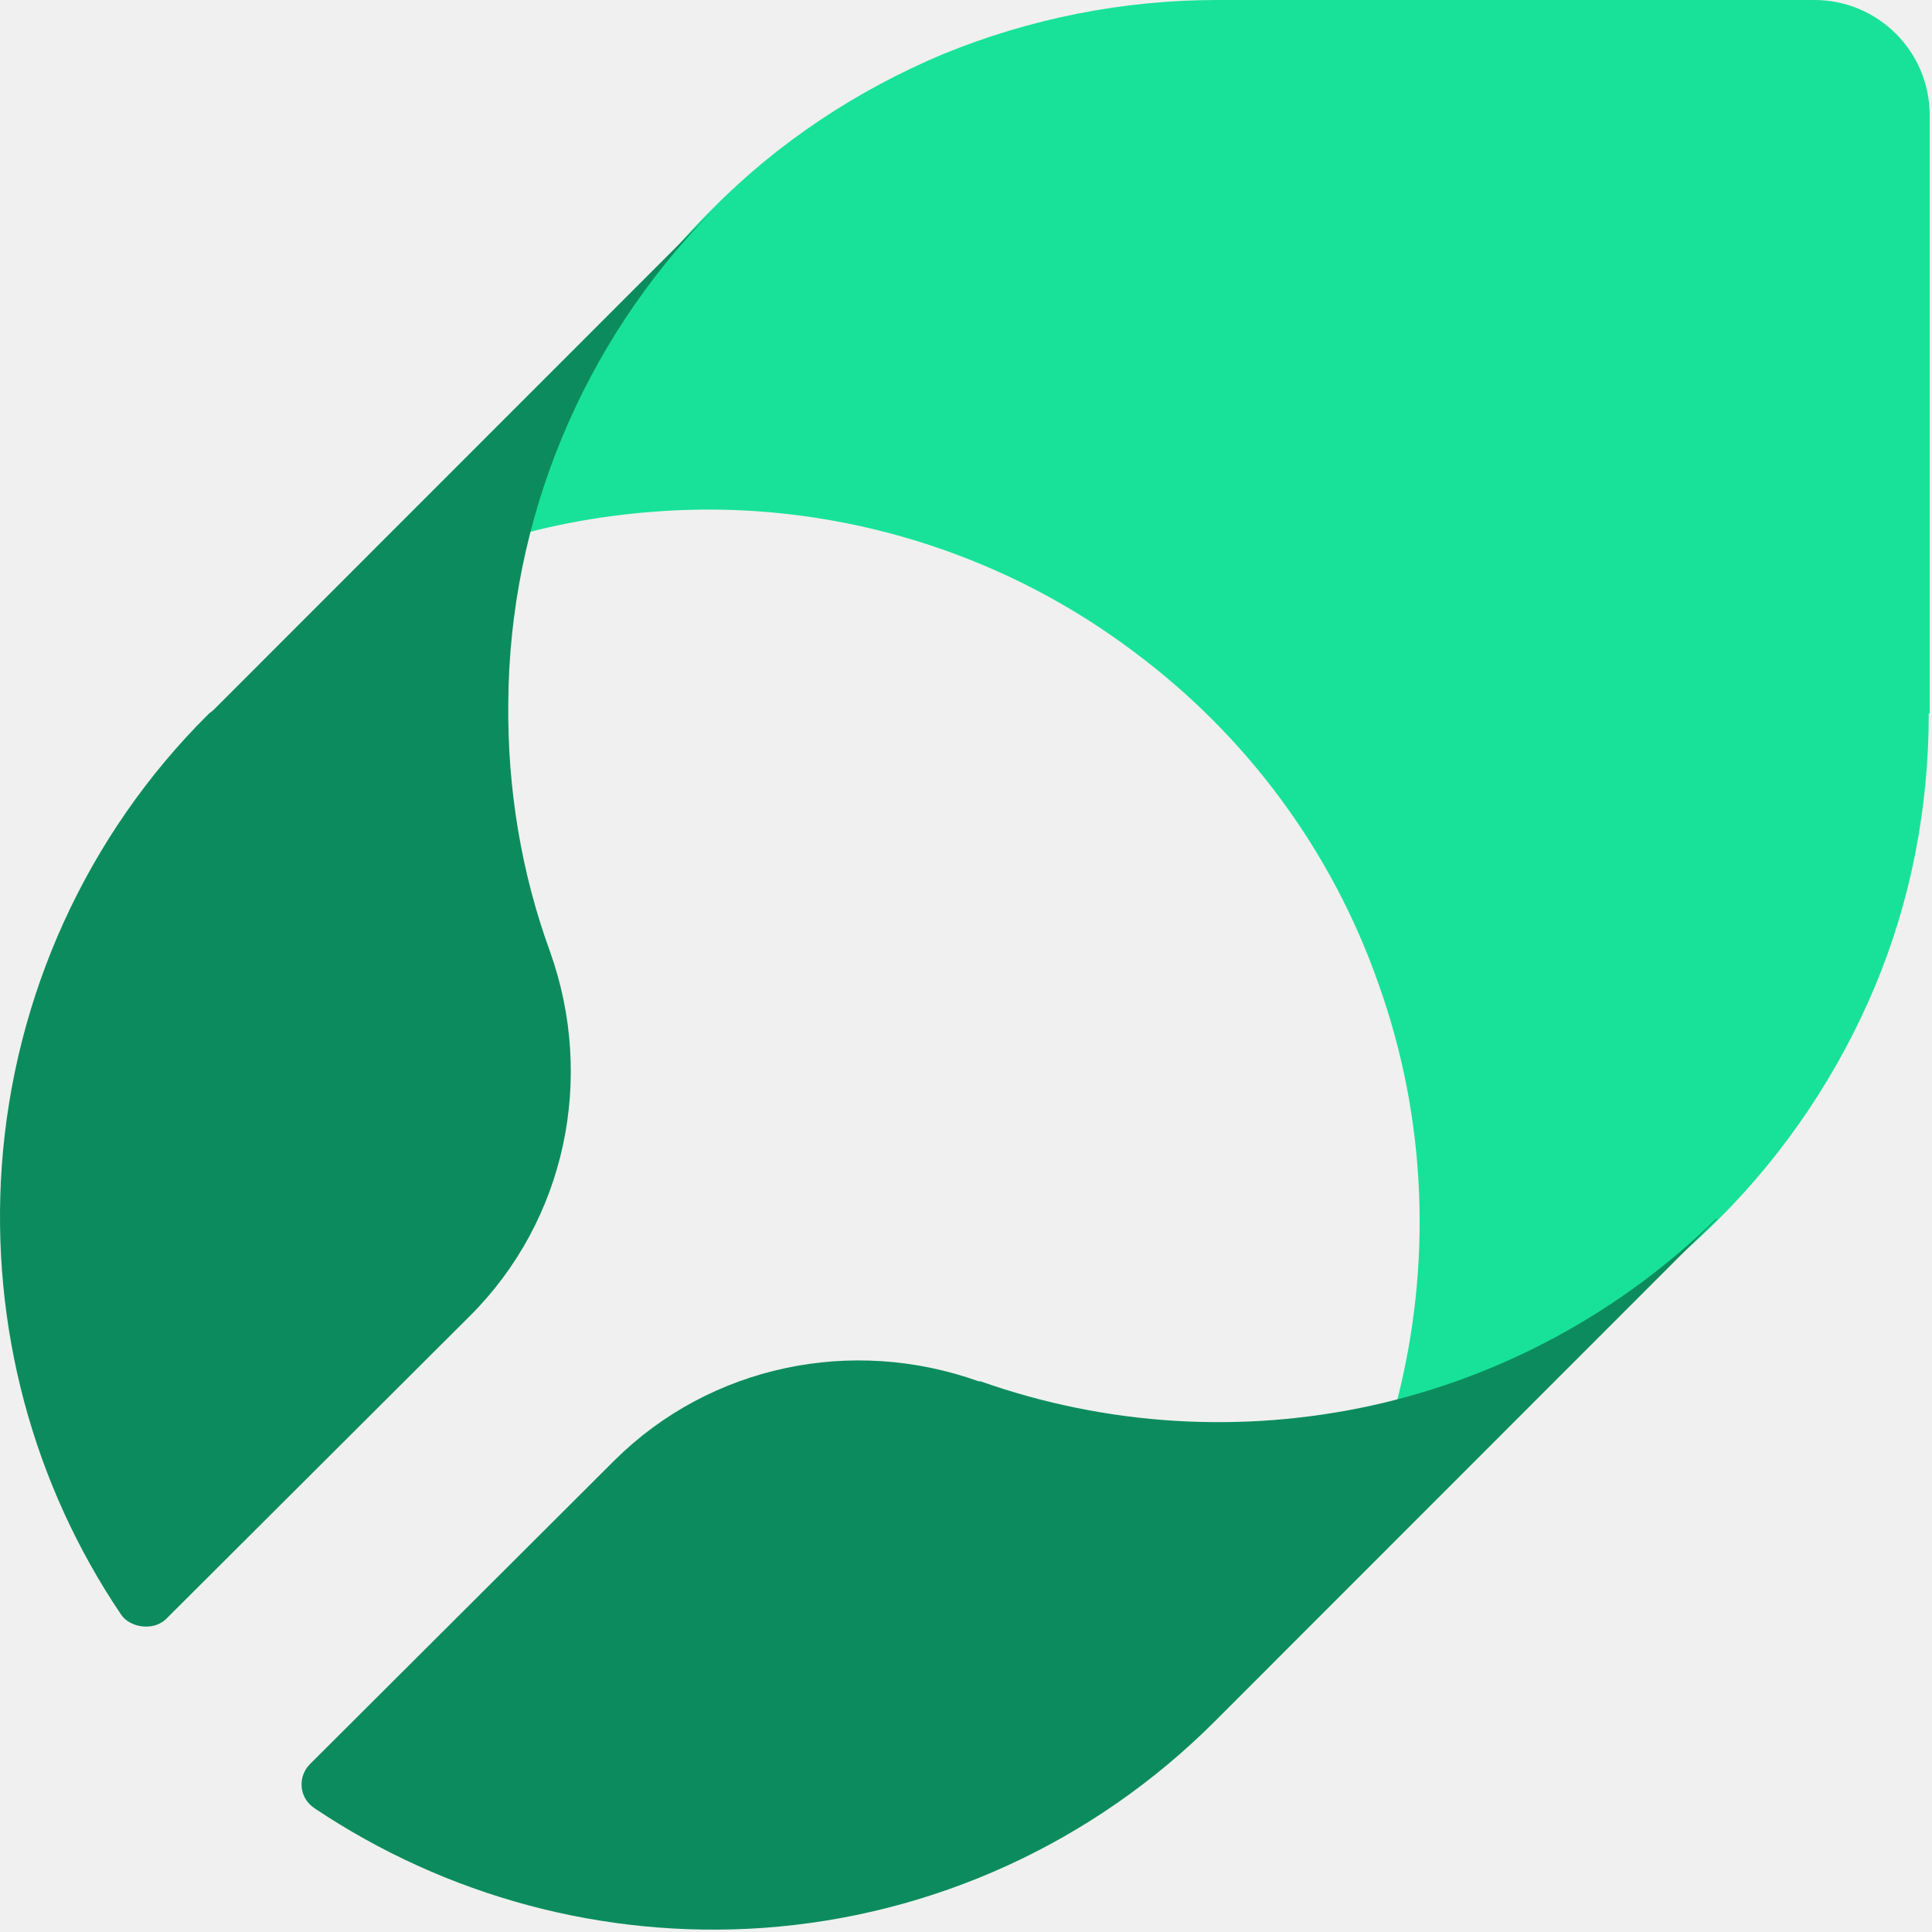
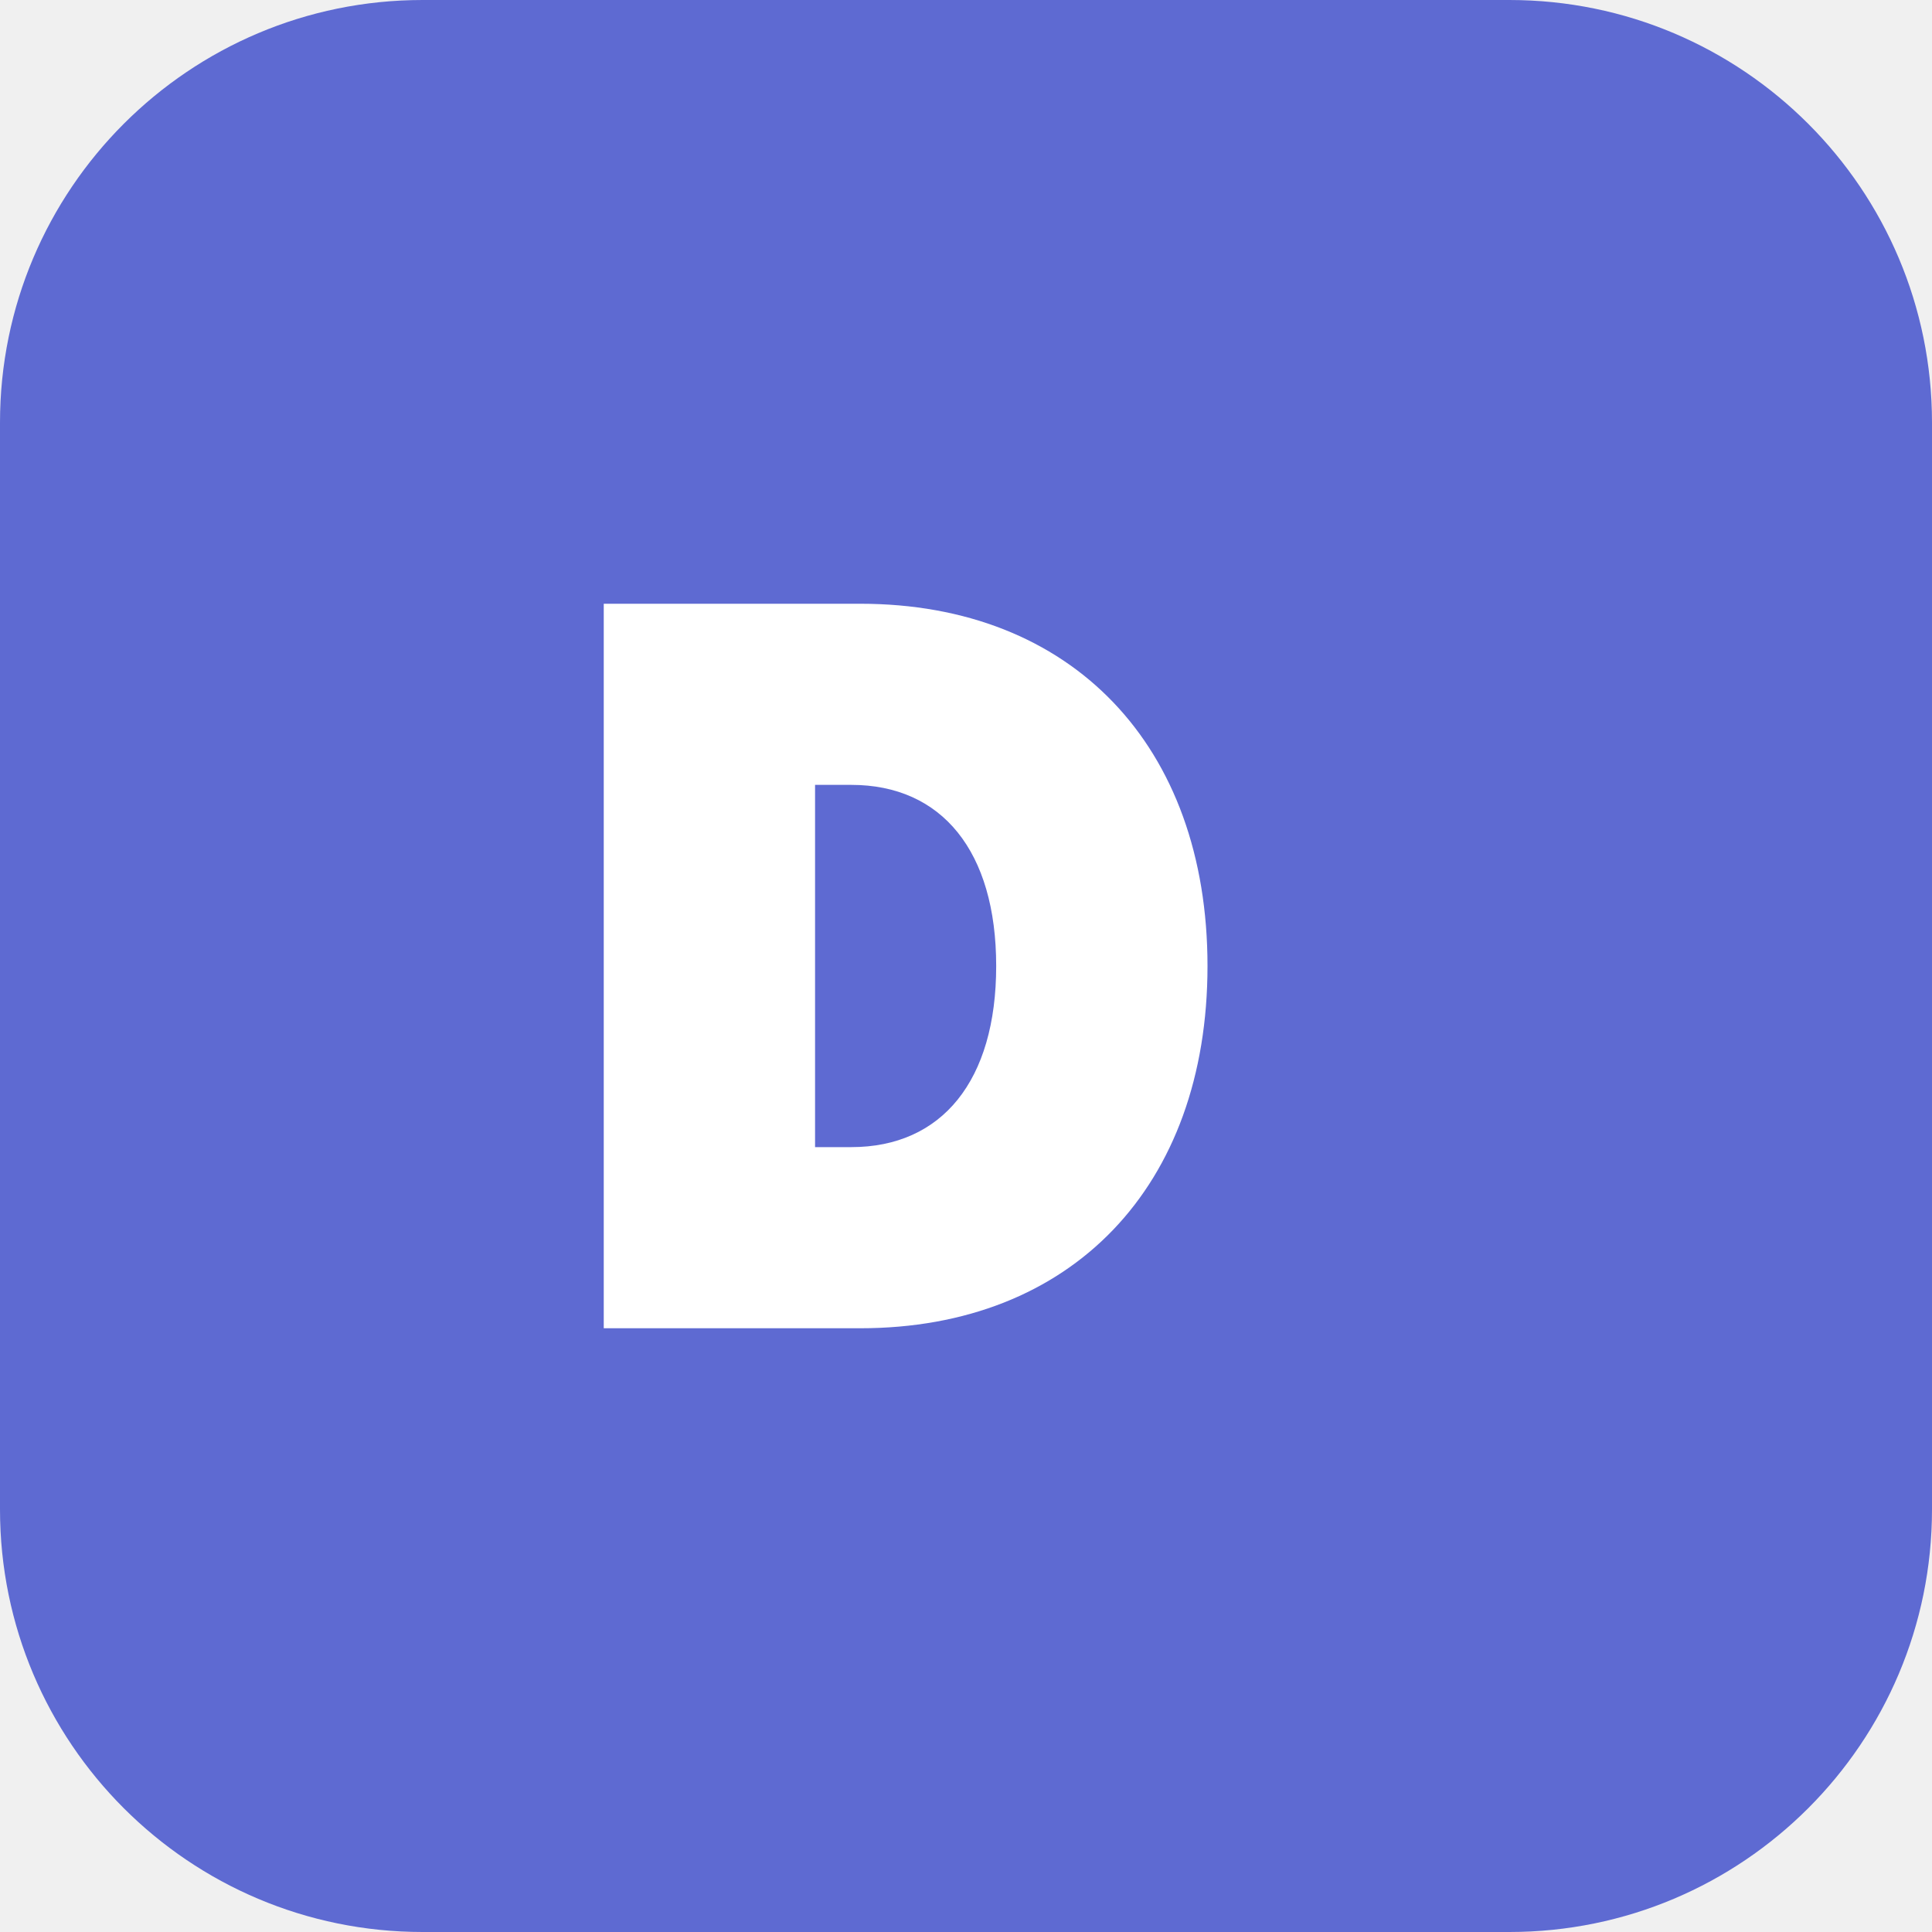
- <svg xmlns="http://www.w3.org/2000/svg" width="502" height="502" viewBox="0 0 502 502" fill="none">
-   <path d="M501.402 185.33V29.962C501.402 13.29 487.876 0 471.453 0H316.156C291.763 0 267.611 4.832 245.15 14.014C222.689 23.438 202.16 36.969 185.012 54.367L183.804 55.575C161.101 78.53 144.92 107.042 136.708 138.454C151.441 134.588 166.656 132.655 181.871 132.413C222.447 131.93 262.298 144.978 294.661 169.383C323.885 191.13 346.104 221.092 358.18 255.645C370.739 290.681 372.188 328.859 362.769 364.862C393.925 356.647 422.666 340.457 445.611 317.744L446.818 316.536C463.966 299.38 477.732 278.841 487.151 256.37C496.571 233.898 501.16 209.735 501.16 185.33H501.402Z" fill="#18E299" />
-   <path d="M132.071 182.706C132.312 135.044 151.32 89.307 184.764 55.125L55.557 184.391C55.076 184.873 54.594 185.113 54.113 185.595C22.593 216.888 3.586 258.774 0.458 303.066C-2.43 344.47 8.397 385.392 31.496 419.575C33.699 422.835 39.677 423.907 43.046 420.778L122.206 341.822C146.989 317.028 154.689 280.198 142.899 247.219C135.44 226.758 131.831 204.852 132.071 182.706Z" fill="#0C8C5E" />
-   <path d="M446.067 316.547C421.284 340.86 390.245 357.71 356.56 365.172C322.634 372.635 287.506 370.468 254.783 358.914C254.783 358.914 254.542 358.914 254.301 358.914C221.338 347.118 184.525 354.821 159.742 379.375L80.581 458.331C77.212 461.701 77.694 467.238 81.784 469.885C115.95 492.754 156.855 503.827 198.24 500.938C242.512 497.809 284.137 478.792 315.656 447.258L316.859 446.054L446.067 316.788V316.547Z" fill="#0C8C5E" />
+ <svg xmlns="http://www.w3.org/2000/svg" viewBox="0 0 64 64">
+   <rect width="64" height="64" rx="14" fill="#5E6AD2" />
+   <path d="M20 44V20h8.5c7 0 11.5 4.7 11.5 12s-4.5 12-11.5 12H20zm7-6h1.2c3 0 4.8-2.2 4.8-6s-1.8-6-4.8-6H27v12z" fill="#fff" />
</svg>
